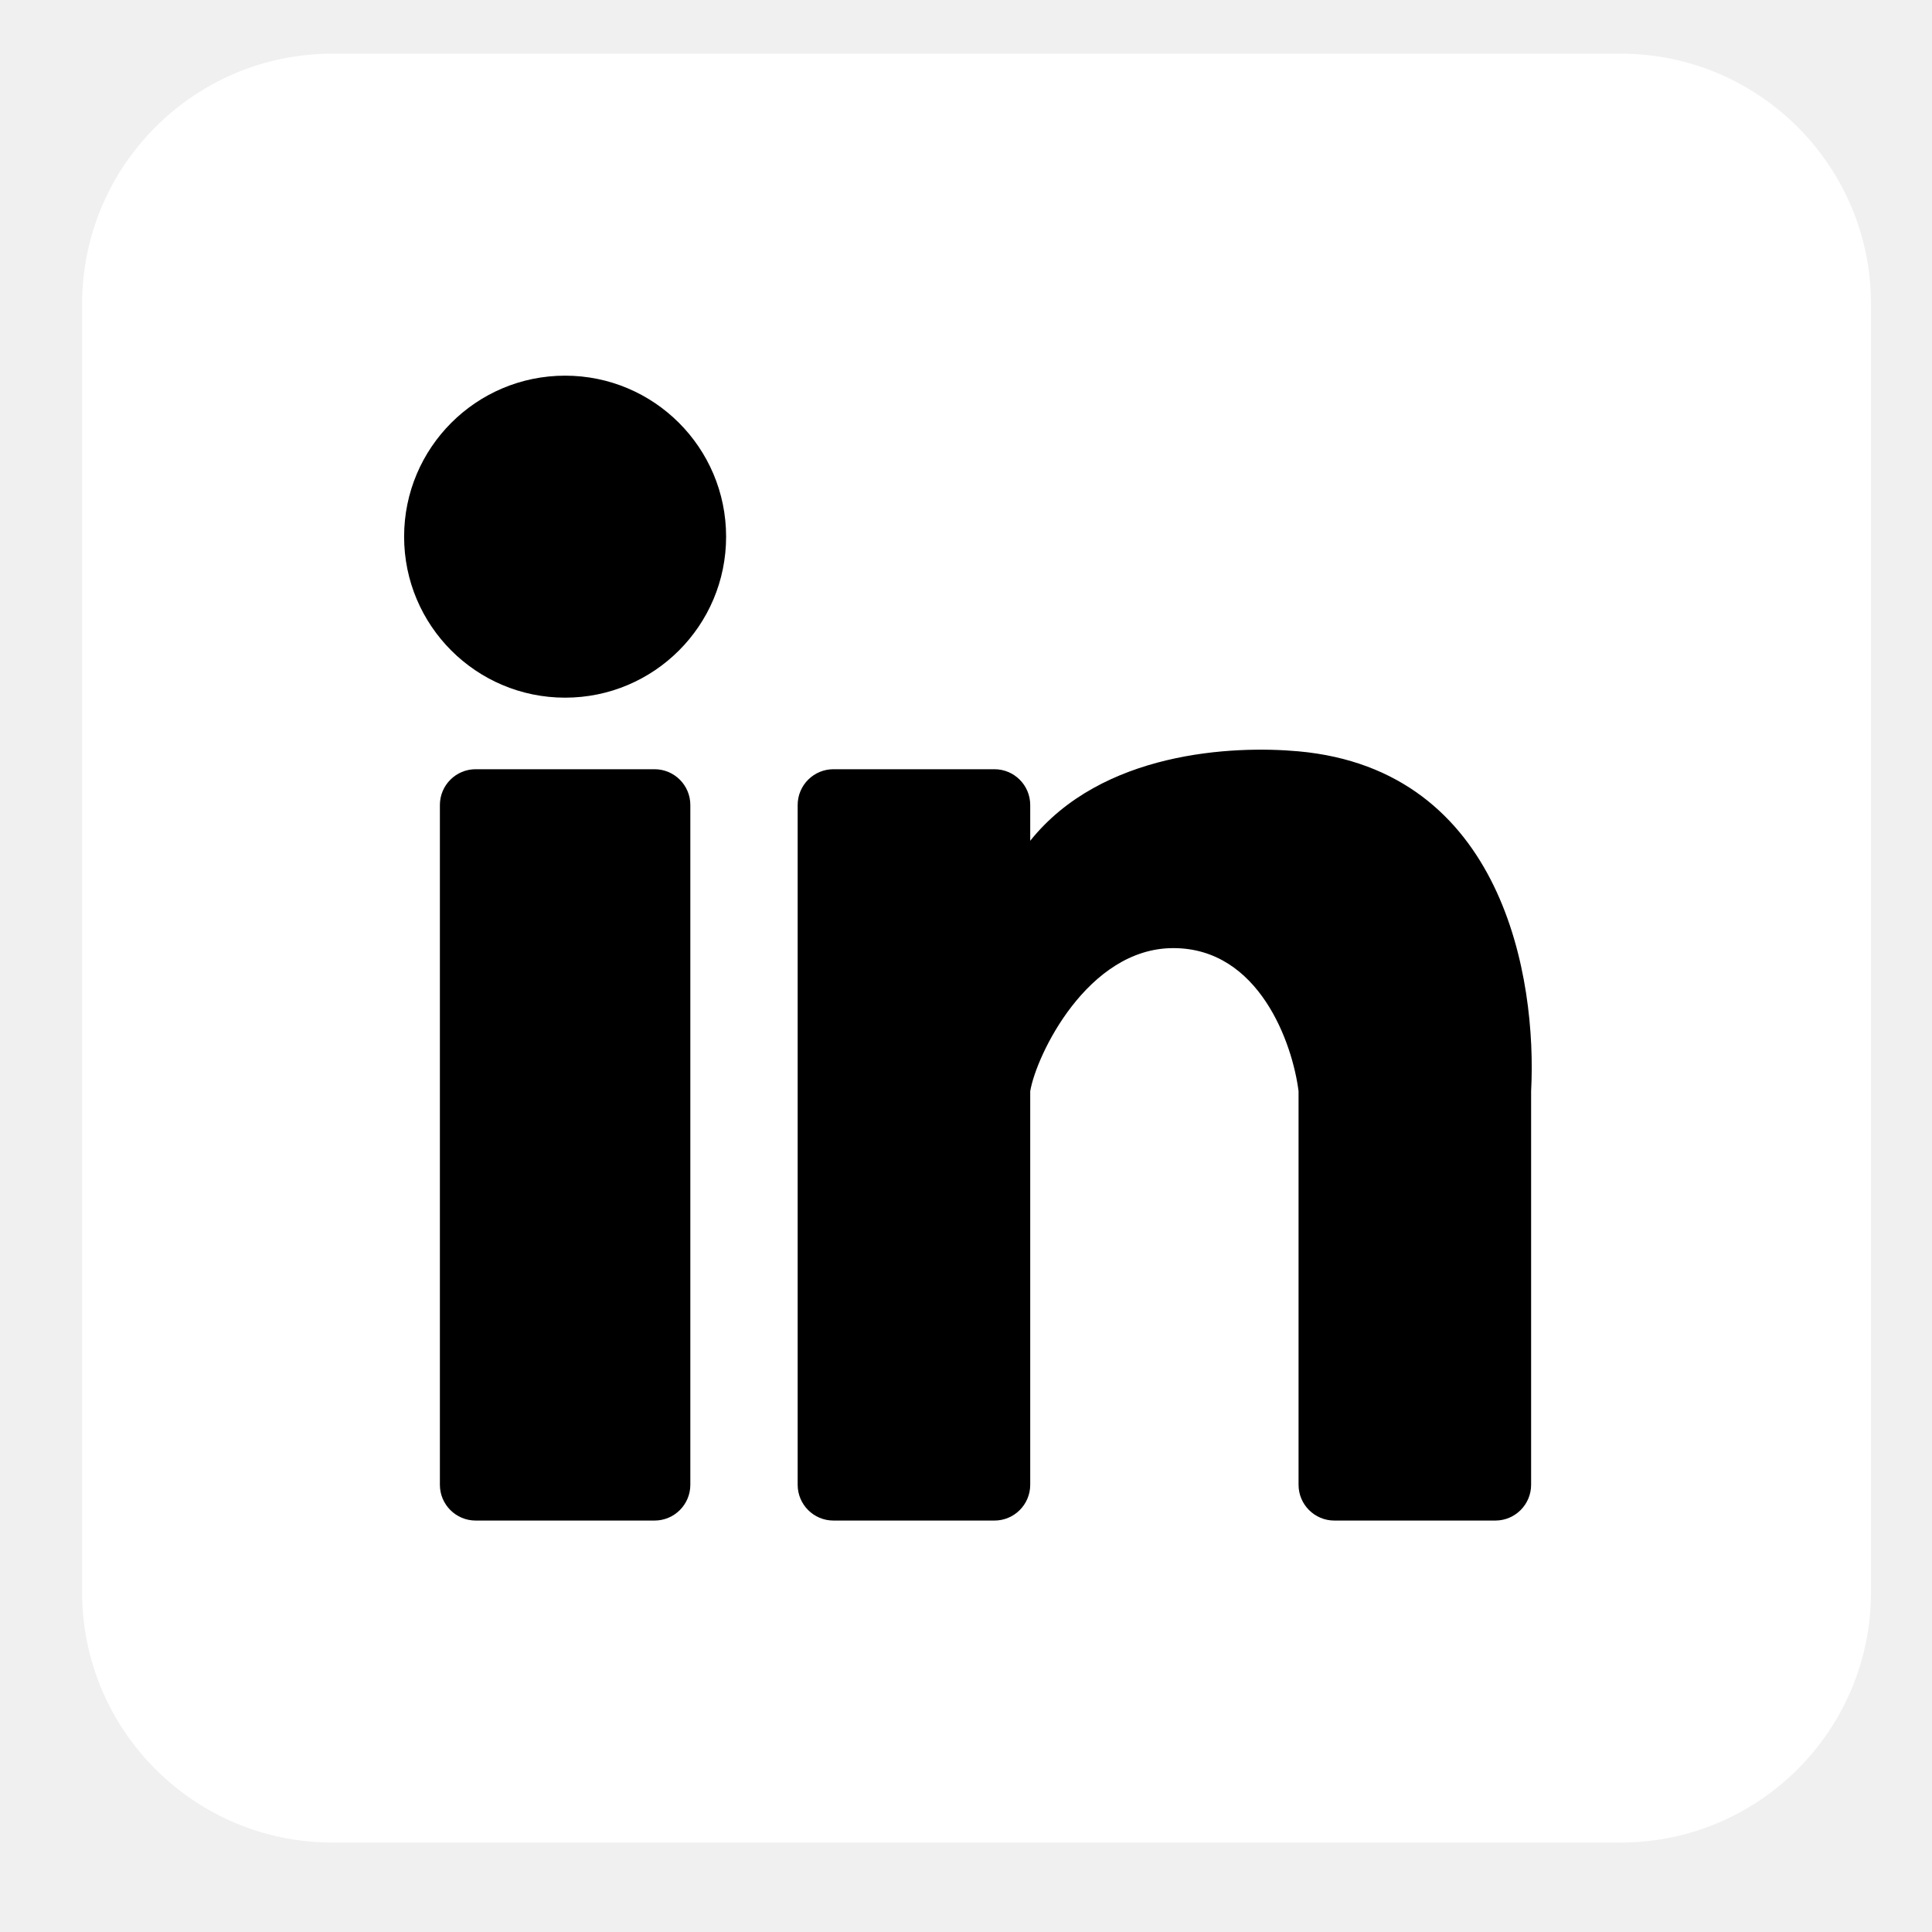
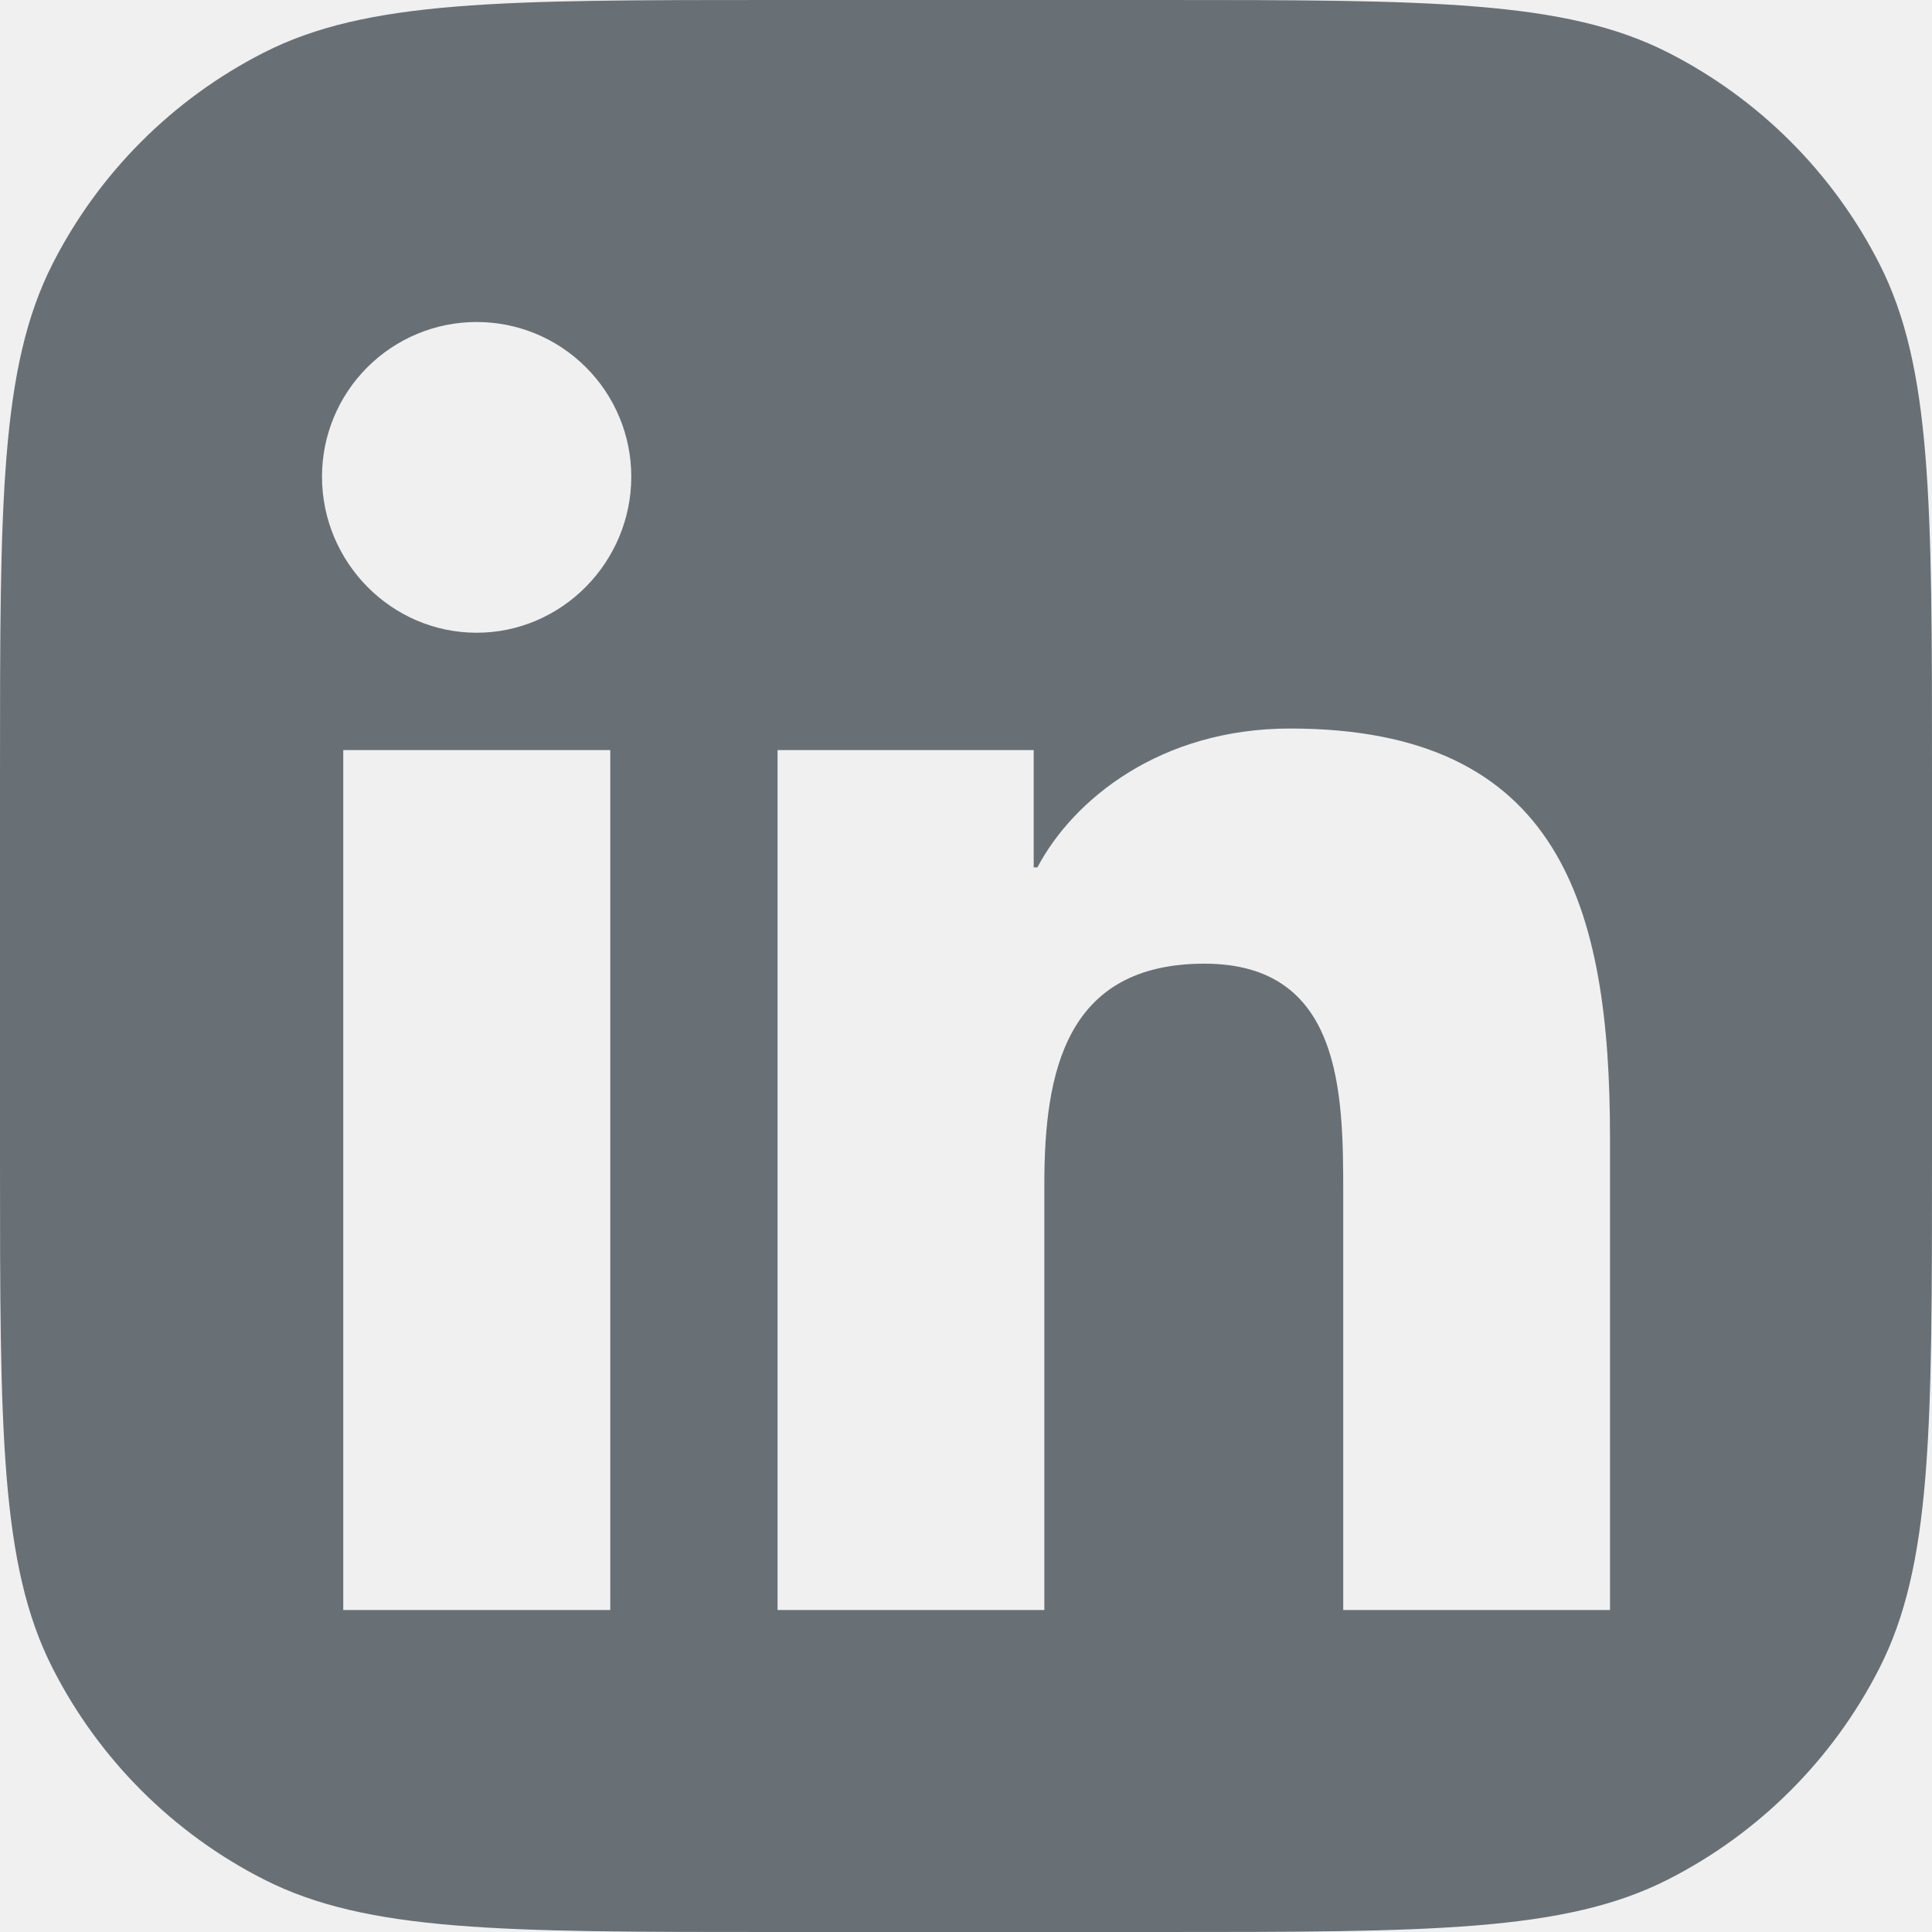
- <svg xmlns="http://www.w3.org/2000/svg" width="24" height="24" viewBox="0 0 54 53" fill="none">
-   <path d="M2.295 8C2.295 4.134 5.429 1 9.295 1H45.295C49.161 1 52.295 4.134 52.295 8V44C52.295 47.866 49.161 51 45.295 51H9.295C5.429 51 2.295 47.866 2.295 44V8Z" fill="white" />
-   <path d="M20.295 14.5C20.295 16.985 18.28 19 15.795 19C13.31 19 11.295 16.985 11.295 14.5C11.295 12.015 13.31 10 15.795 10C18.28 10 20.295 12.015 20.295 14.5Z" fill="black" />
-   <path d="M12.295 22C12.295 21.448 12.743 21 13.295 21H18.295C18.847 21 19.295 21.448 19.295 22V41C19.295 41.552 18.847 42 18.295 42H13.295C12.743 42 12.295 41.552 12.295 41V22Z" fill="black" />
-   <path d="M23.295 21L27.795 21C28.347 21 28.795 21.448 28.795 22V23C30.795 20.5 34.462 20.333 36.295 20.5C42.01 21.02 42.962 26.833 42.795 30L42.795 41C42.795 41.552 42.347 42 41.795 42L37.295 42C36.743 42 36.295 41.552 36.295 41V30C36.128 28.667 35.195 26 32.795 26C30.395 26 28.962 29 28.795 30V41C28.795 41.552 28.347 42 27.795 42L23.295 42C22.743 42 22.295 41.552 22.295 41V22C22.295 21.448 22.743 21 23.295 21Z" fill="black" />
+ <svg xmlns="http://www.w3.org/2000/svg" width="24" height="24" viewBox="0 0 24 24" fill="none">
+   <path fill-rule="evenodd" clip-rule="evenodd" d="M0.654 3.276C0 4.56 0 6.24 0 9.6V14.4C0 17.76 0 19.441 0.654 20.724C1.229 21.853 2.147 22.771 3.276 23.346C4.56 24 6.24 24 9.6 24H14.4C17.76 24 19.441 24 20.724 23.346C21.853 22.771 22.771 21.853 23.346 20.724C24 19.441 24 17.76 24 14.4V9.6C24 6.24 24 4.56 23.346 3.276C22.771 2.147 21.853 1.229 20.724 0.654C19.441 0 17.76 0 14.4 0H9.6C6.24 0 4.56 0 3.276 0.654C2.147 1.229 1.229 2.147 0.654 3.276ZM4.264 20H7.581V9.318H4.264V20ZM4 5.921C4 6.982 4.86 7.86 5.921 7.86C6.981 7.86 7.842 6.982 7.842 5.921C7.842 5.412 7.64 4.923 7.279 4.563C6.919 4.202 6.431 4 5.921 4C5.412 4 4.923 4.202 4.563 4.563C4.202 4.923 4 5.412 4 5.921ZM16.686 20H20V14.132C20 11.261 19.383 9.05 16.026 9.05C14.412 9.05 13.33 9.935 12.887 10.775H12.841V9.318H9.659V20H12.973V14.711C12.973 13.318 13.237 11.971 14.962 11.971C16.661 11.971 16.686 13.561 16.686 14.8V20Z" fill="#687076" />
</svg>
